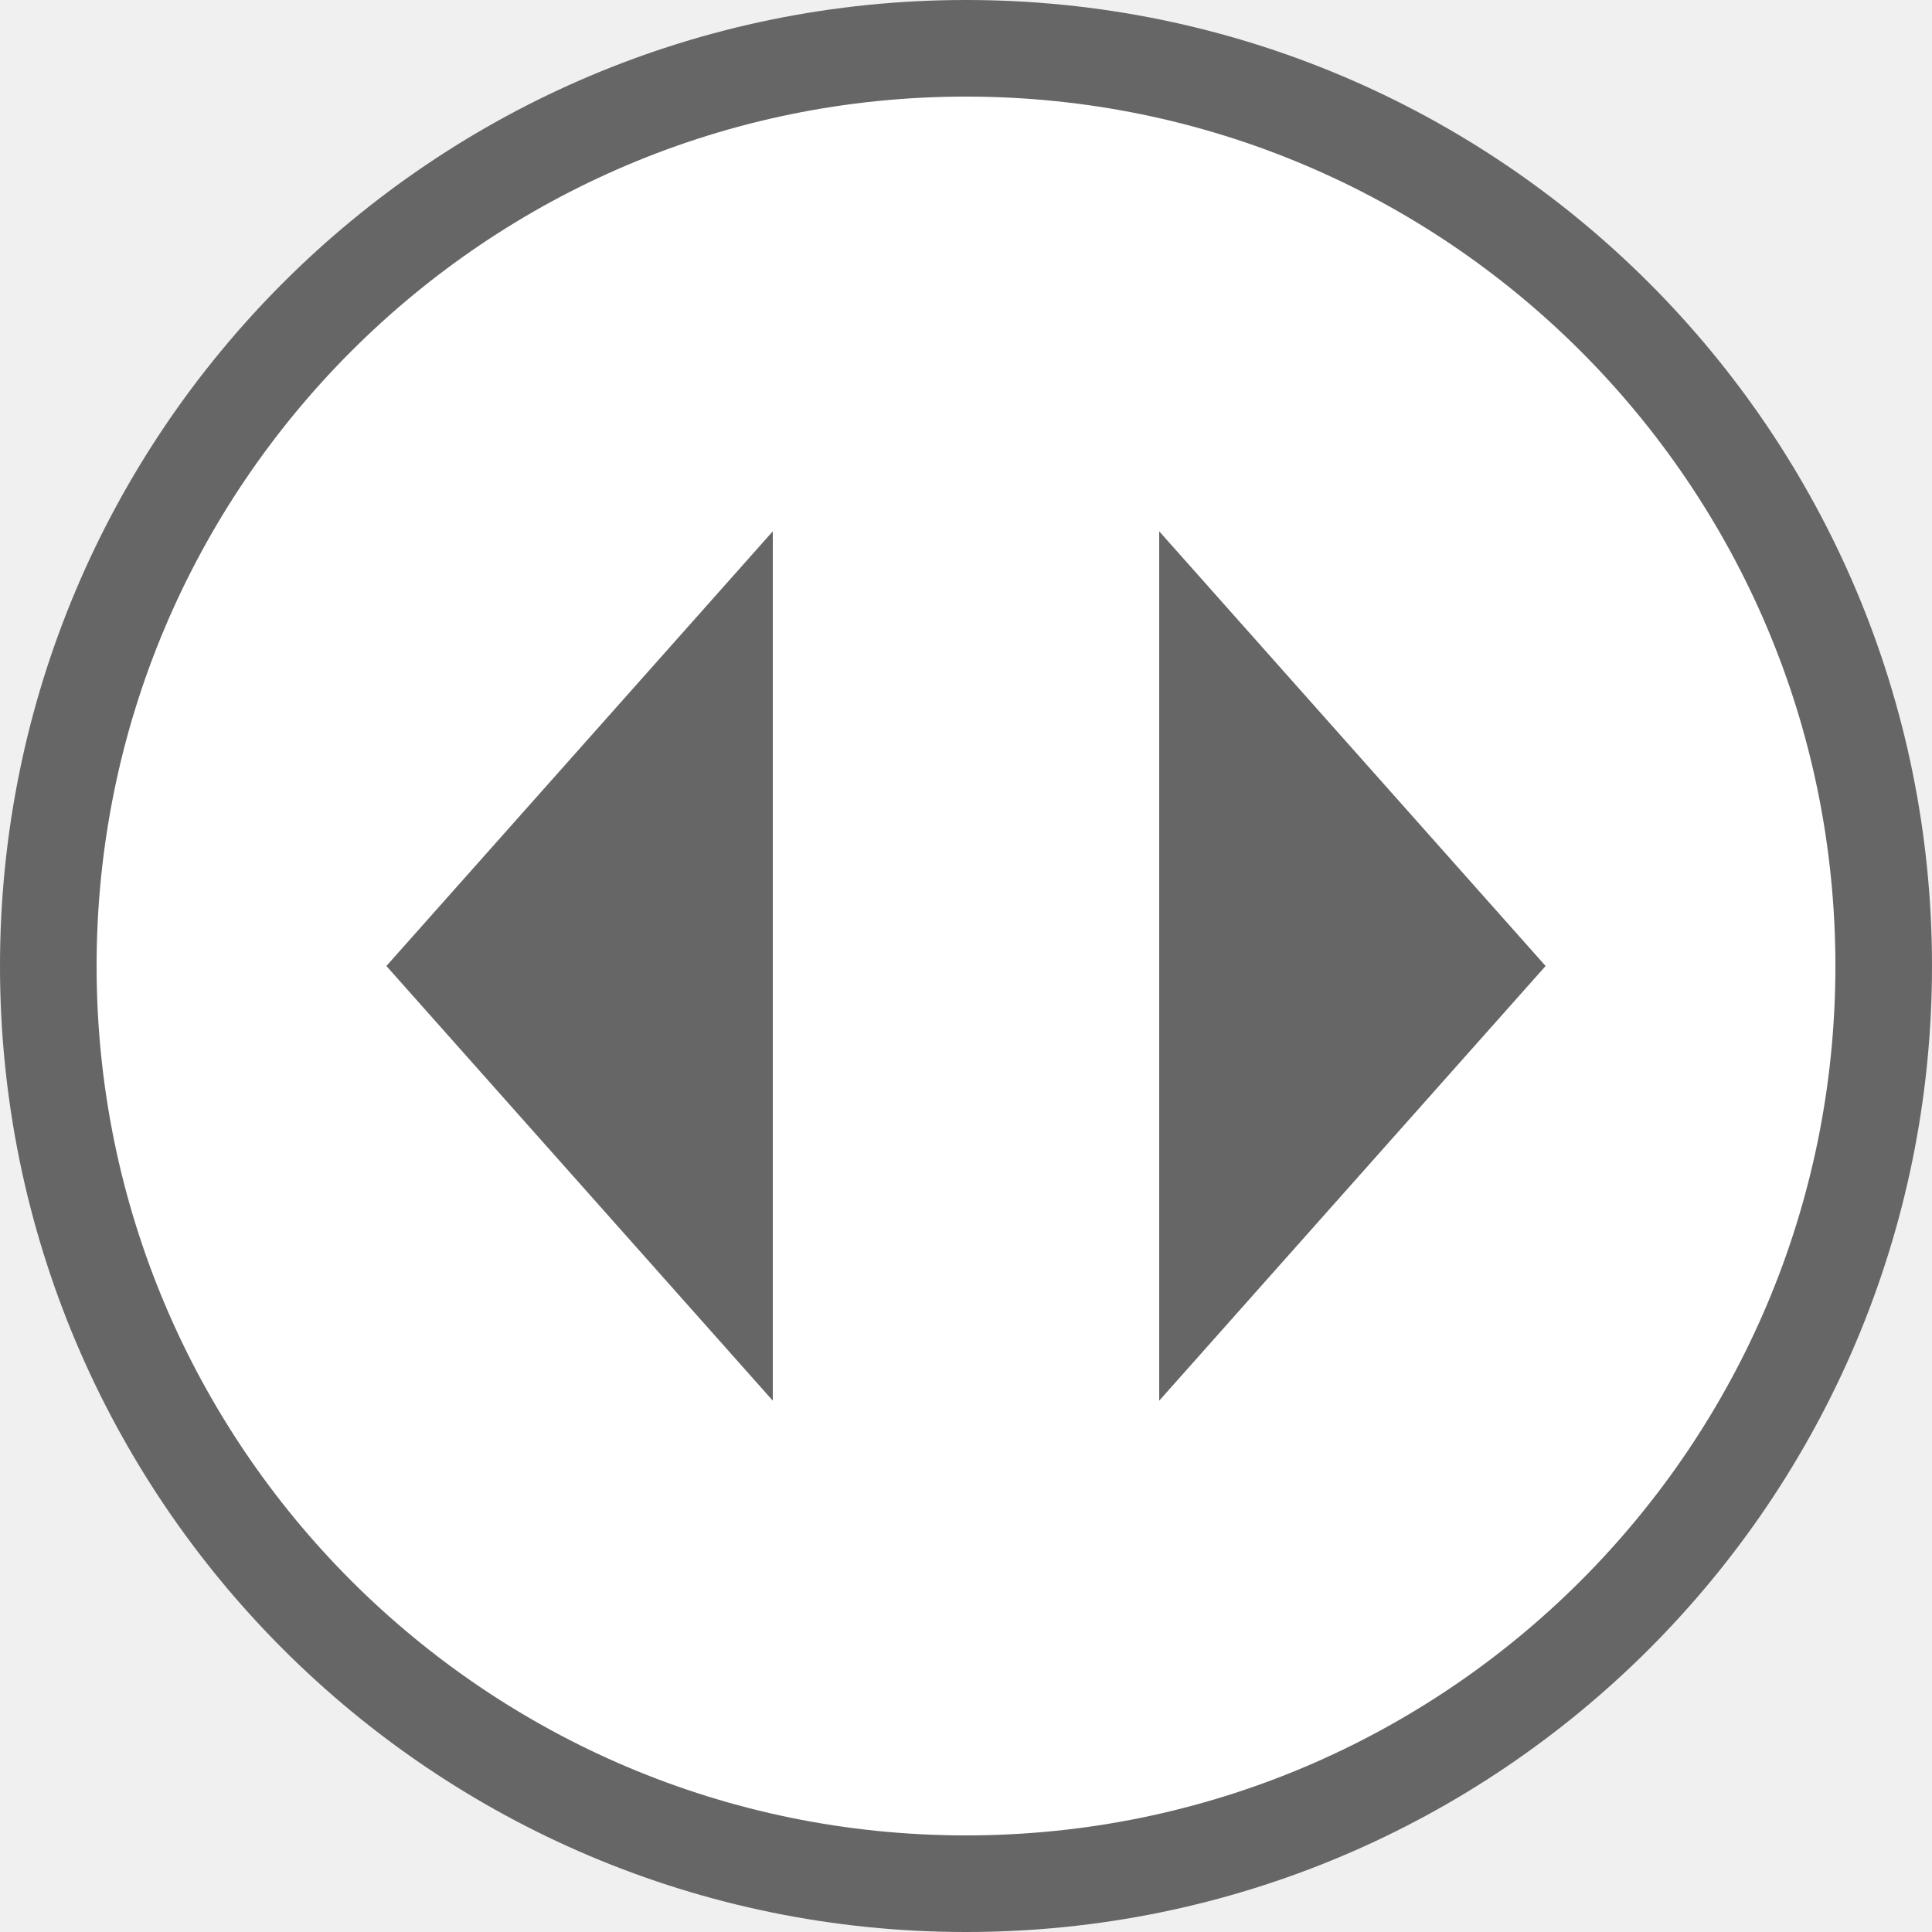
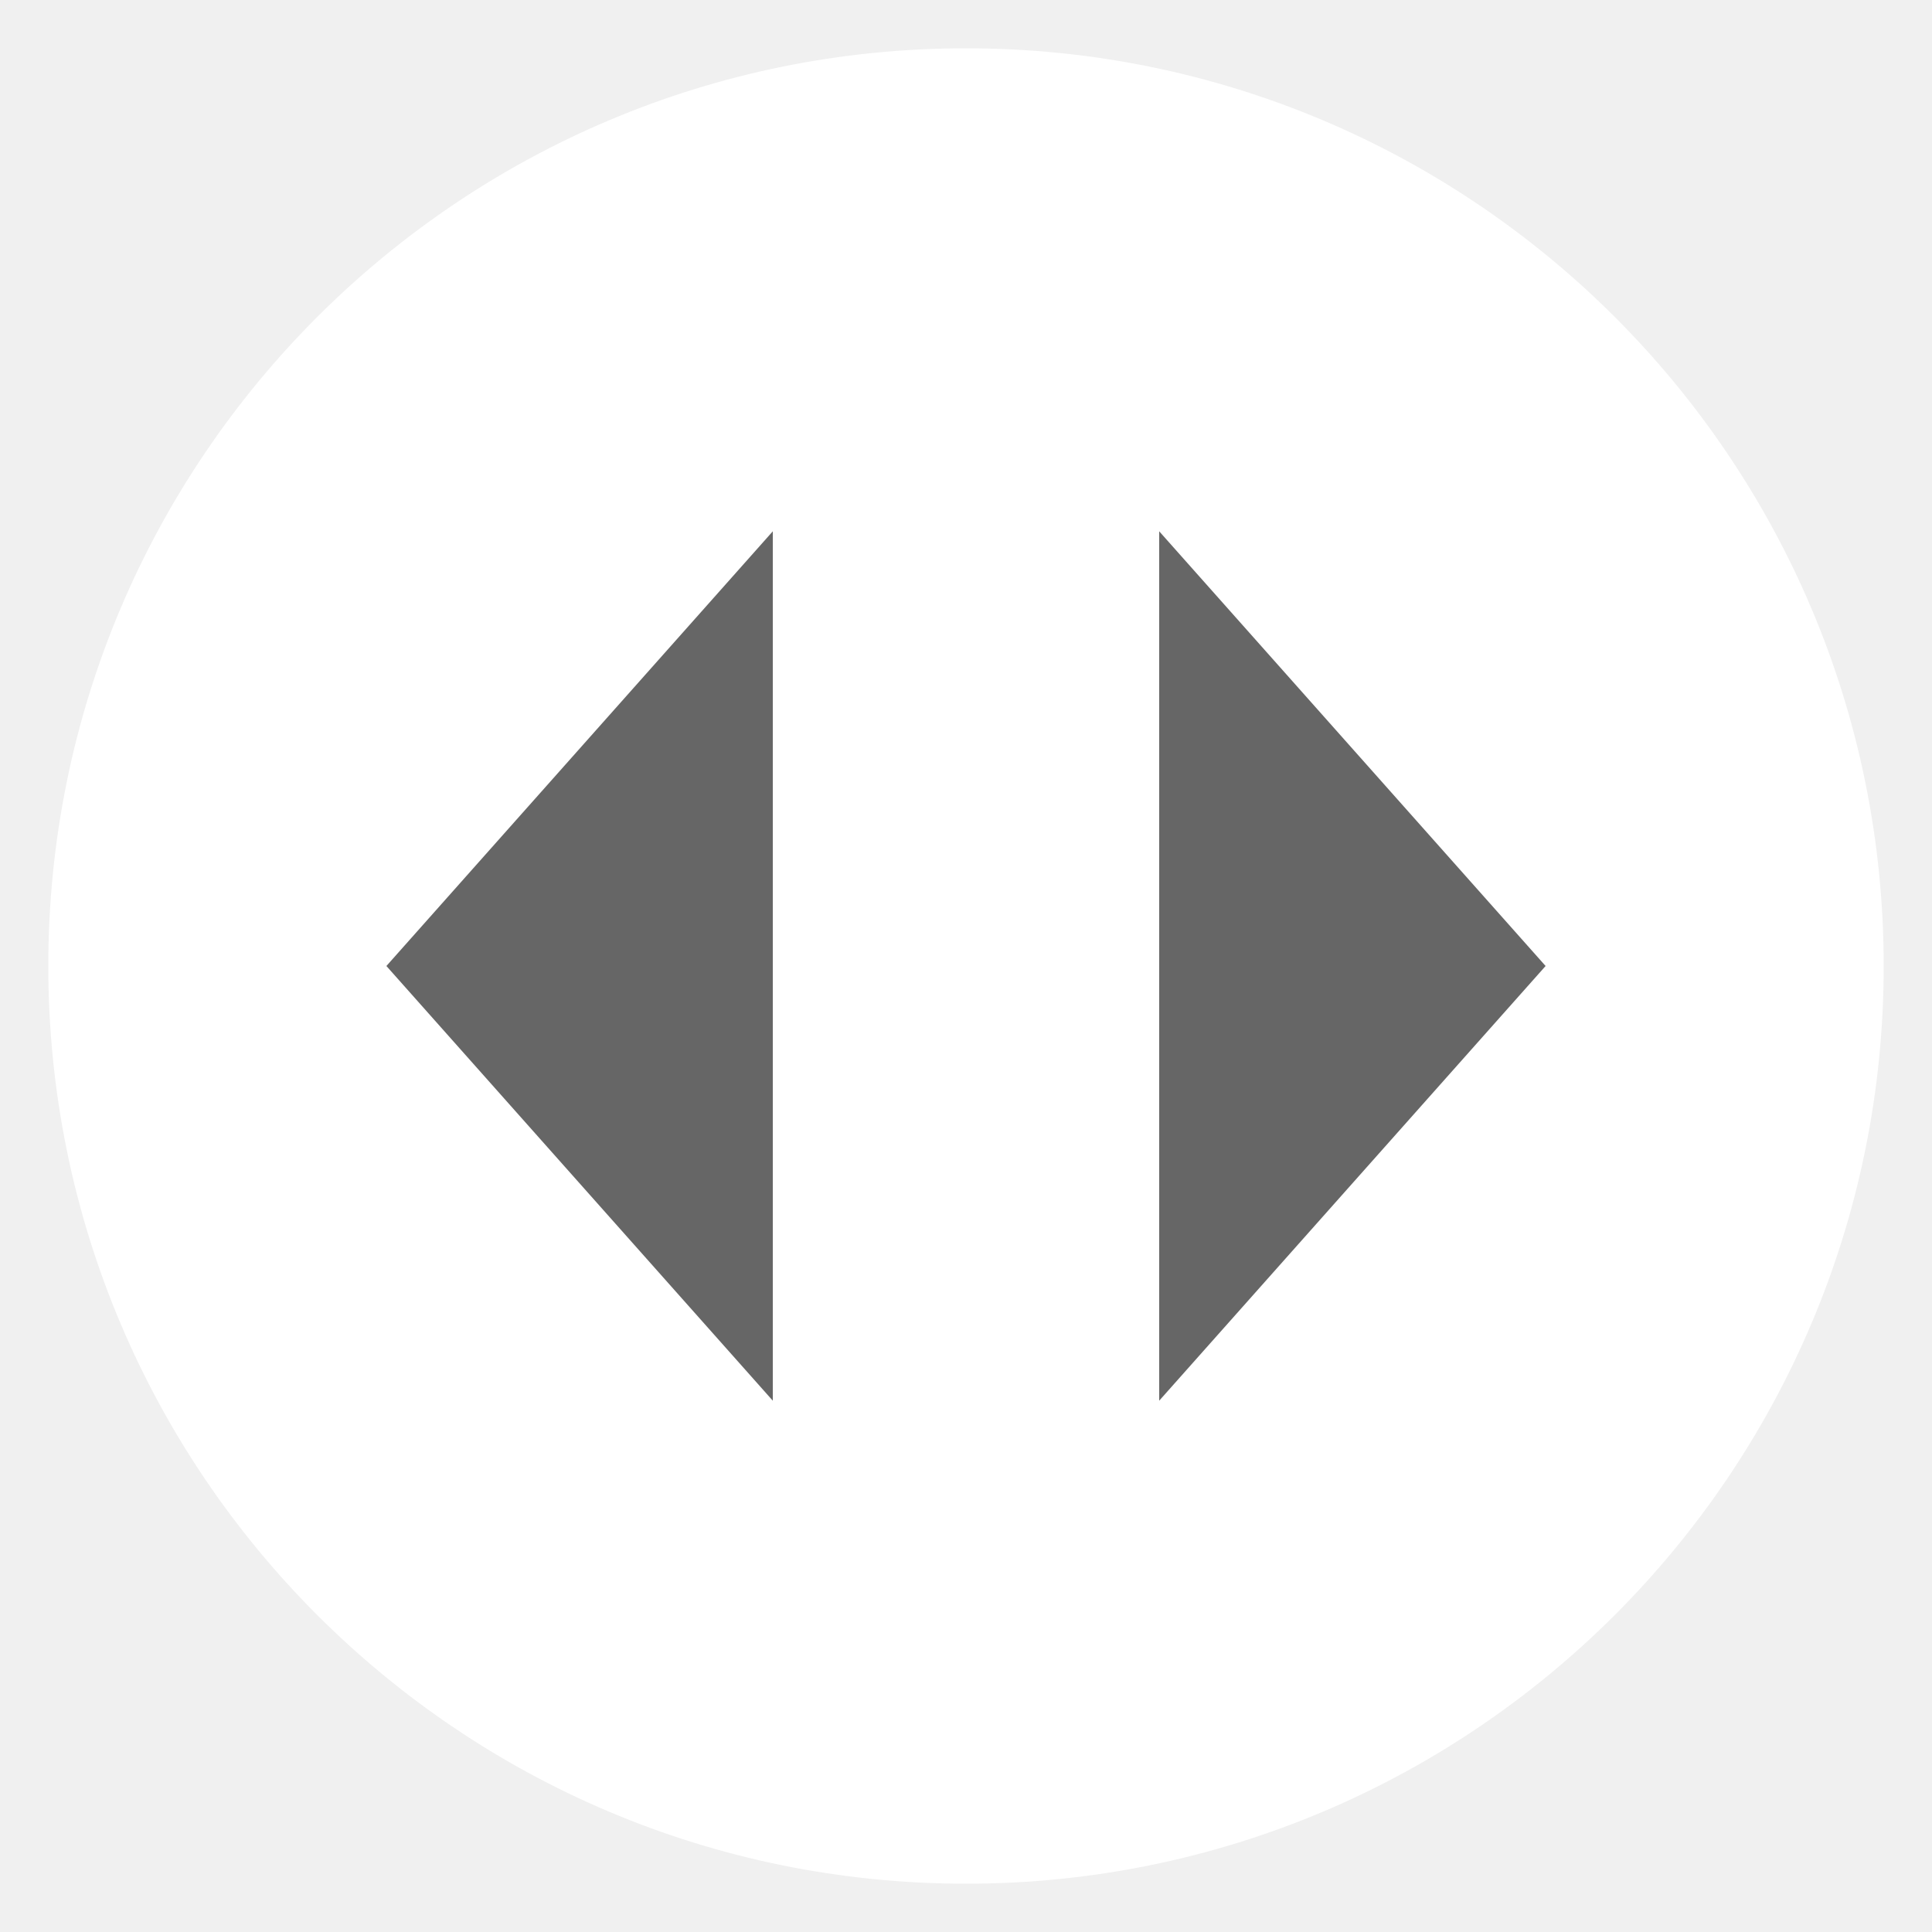
<svg xmlns="http://www.w3.org/2000/svg" viewBox="0 0 40 40" fill="none">
  <rect x="1" y="1" width="38" height="38" rx="19" fill="#fff" />
-   <rect x="1" y="1" width="38" height="38" rx="19" stroke="#666" stroke-width="2" />
+   <rect x="1" y="1" width="38" height="38" rx="19" stroke-width="2" />
  <path d="m16 11-8 9 8 9v-18Zm16 9-8-9v18l8-9Z" fill="#666" />
</svg>
